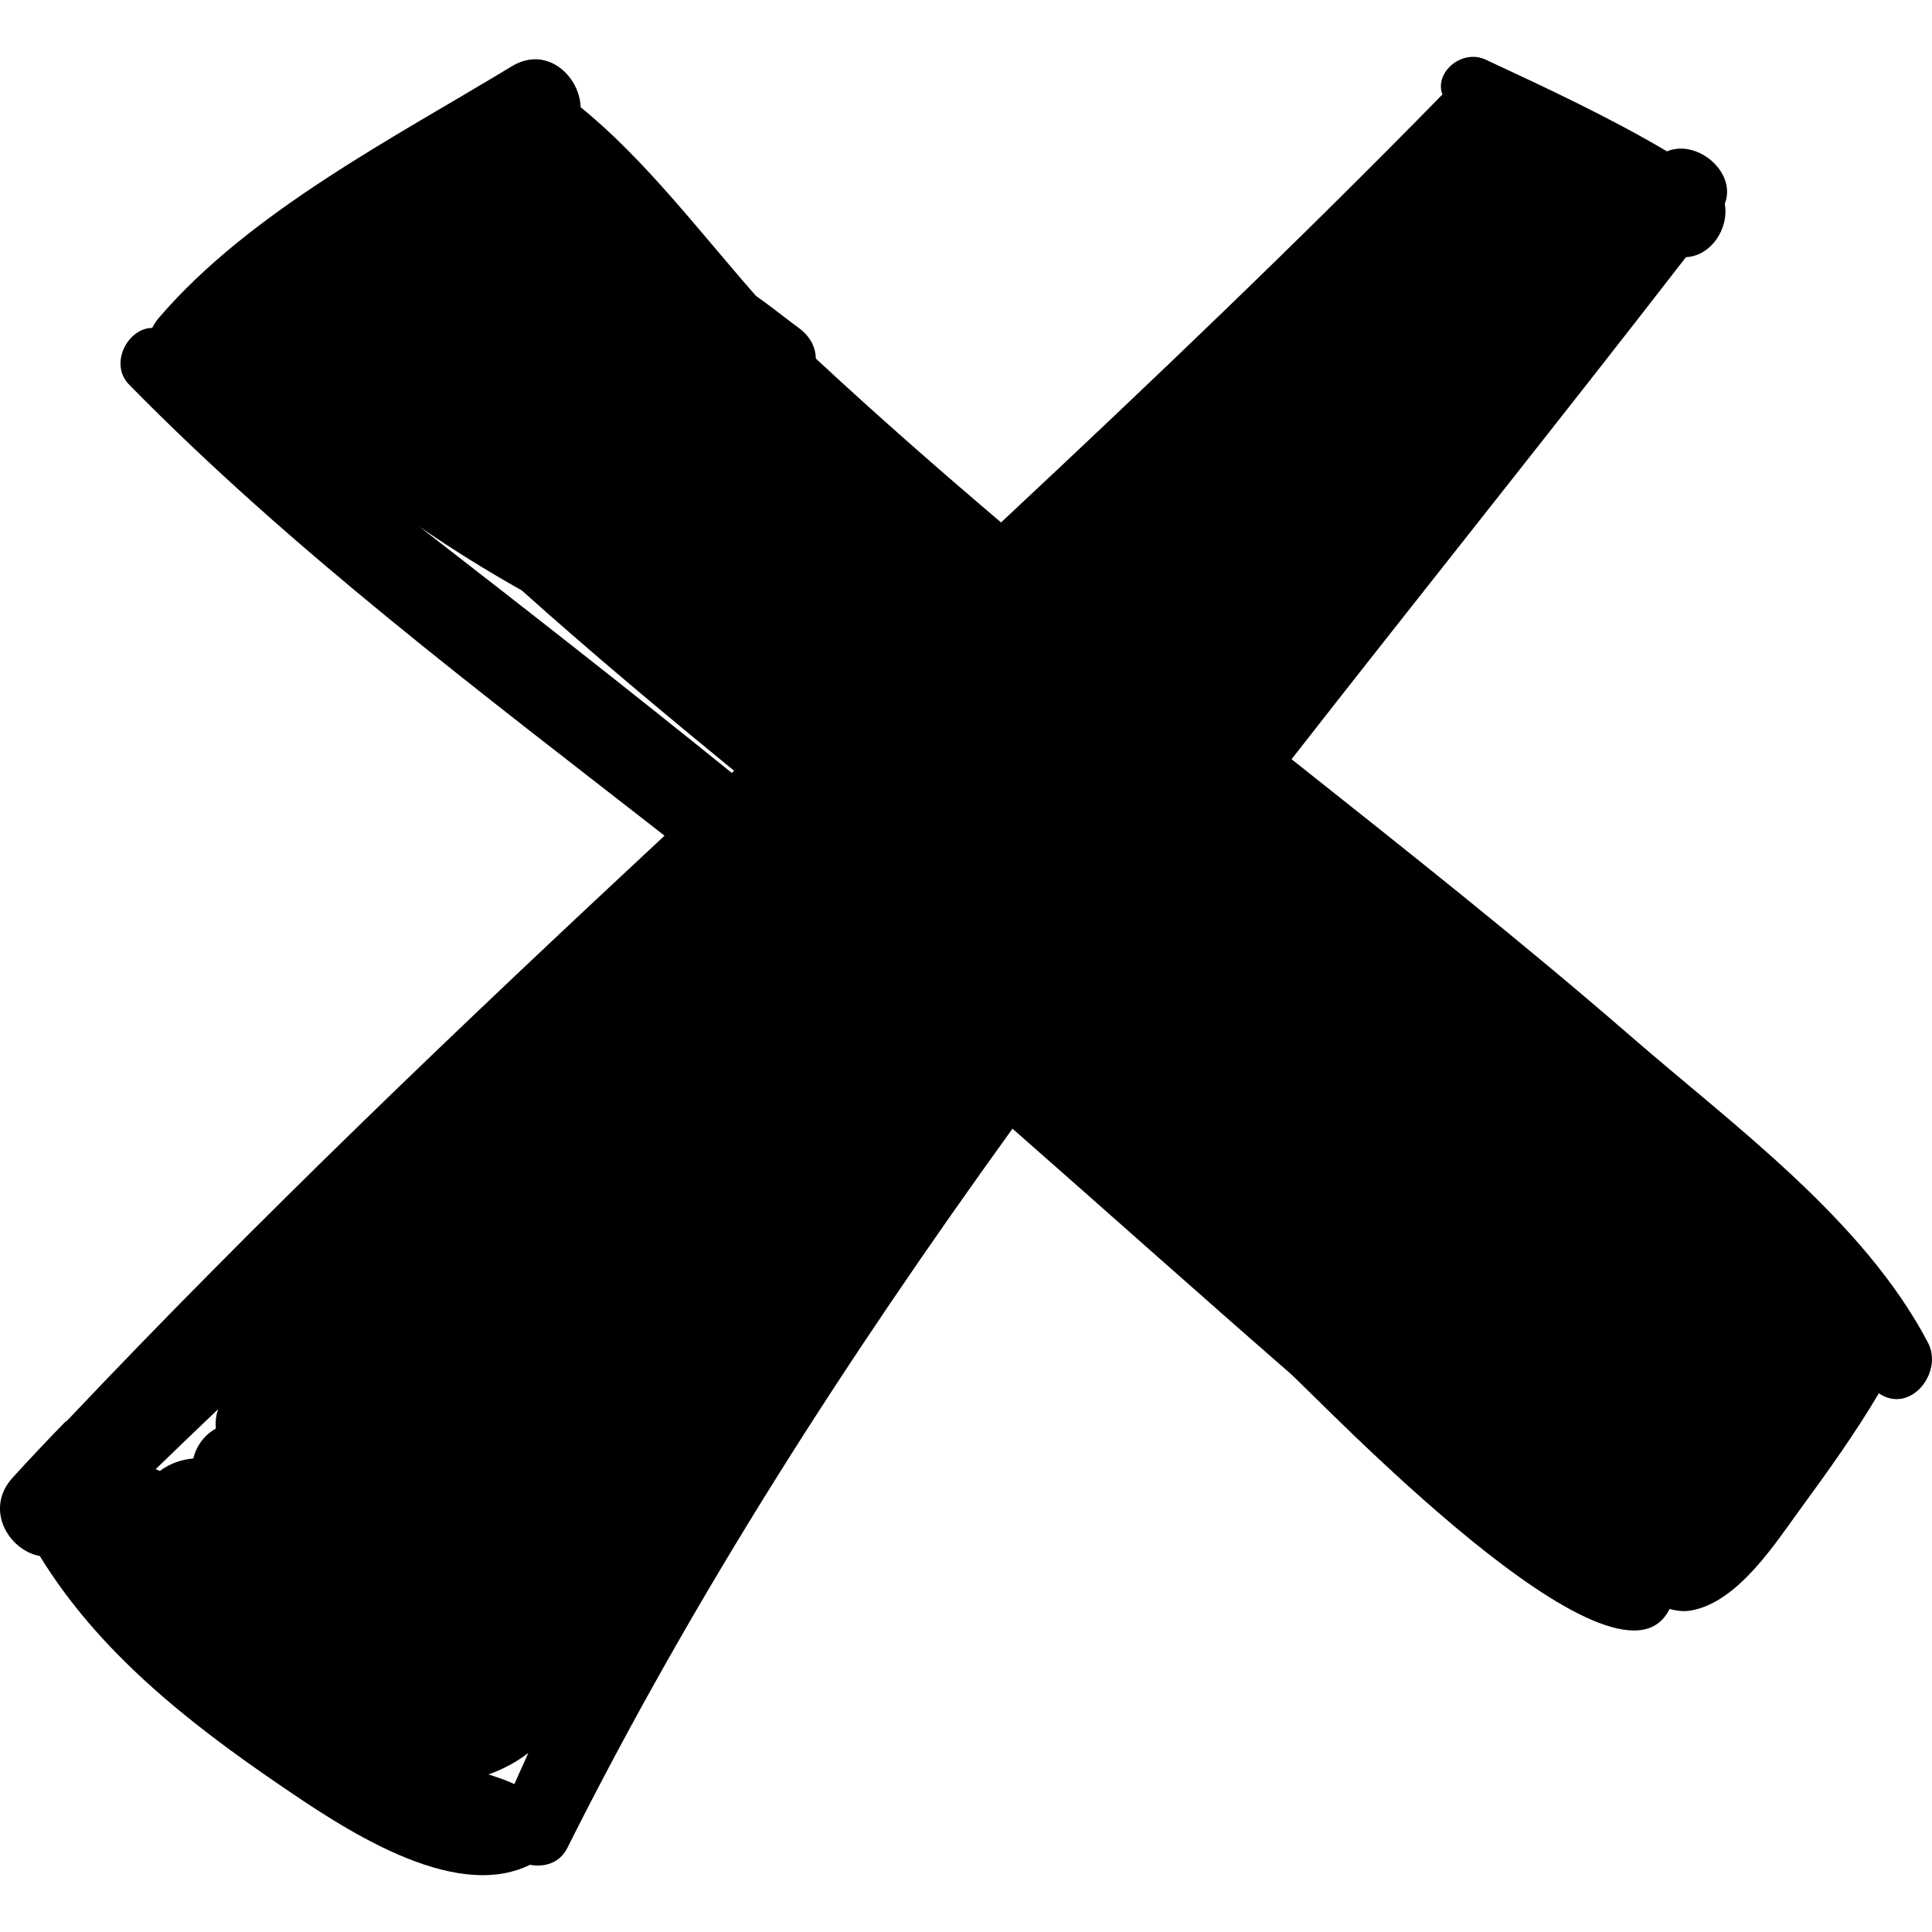
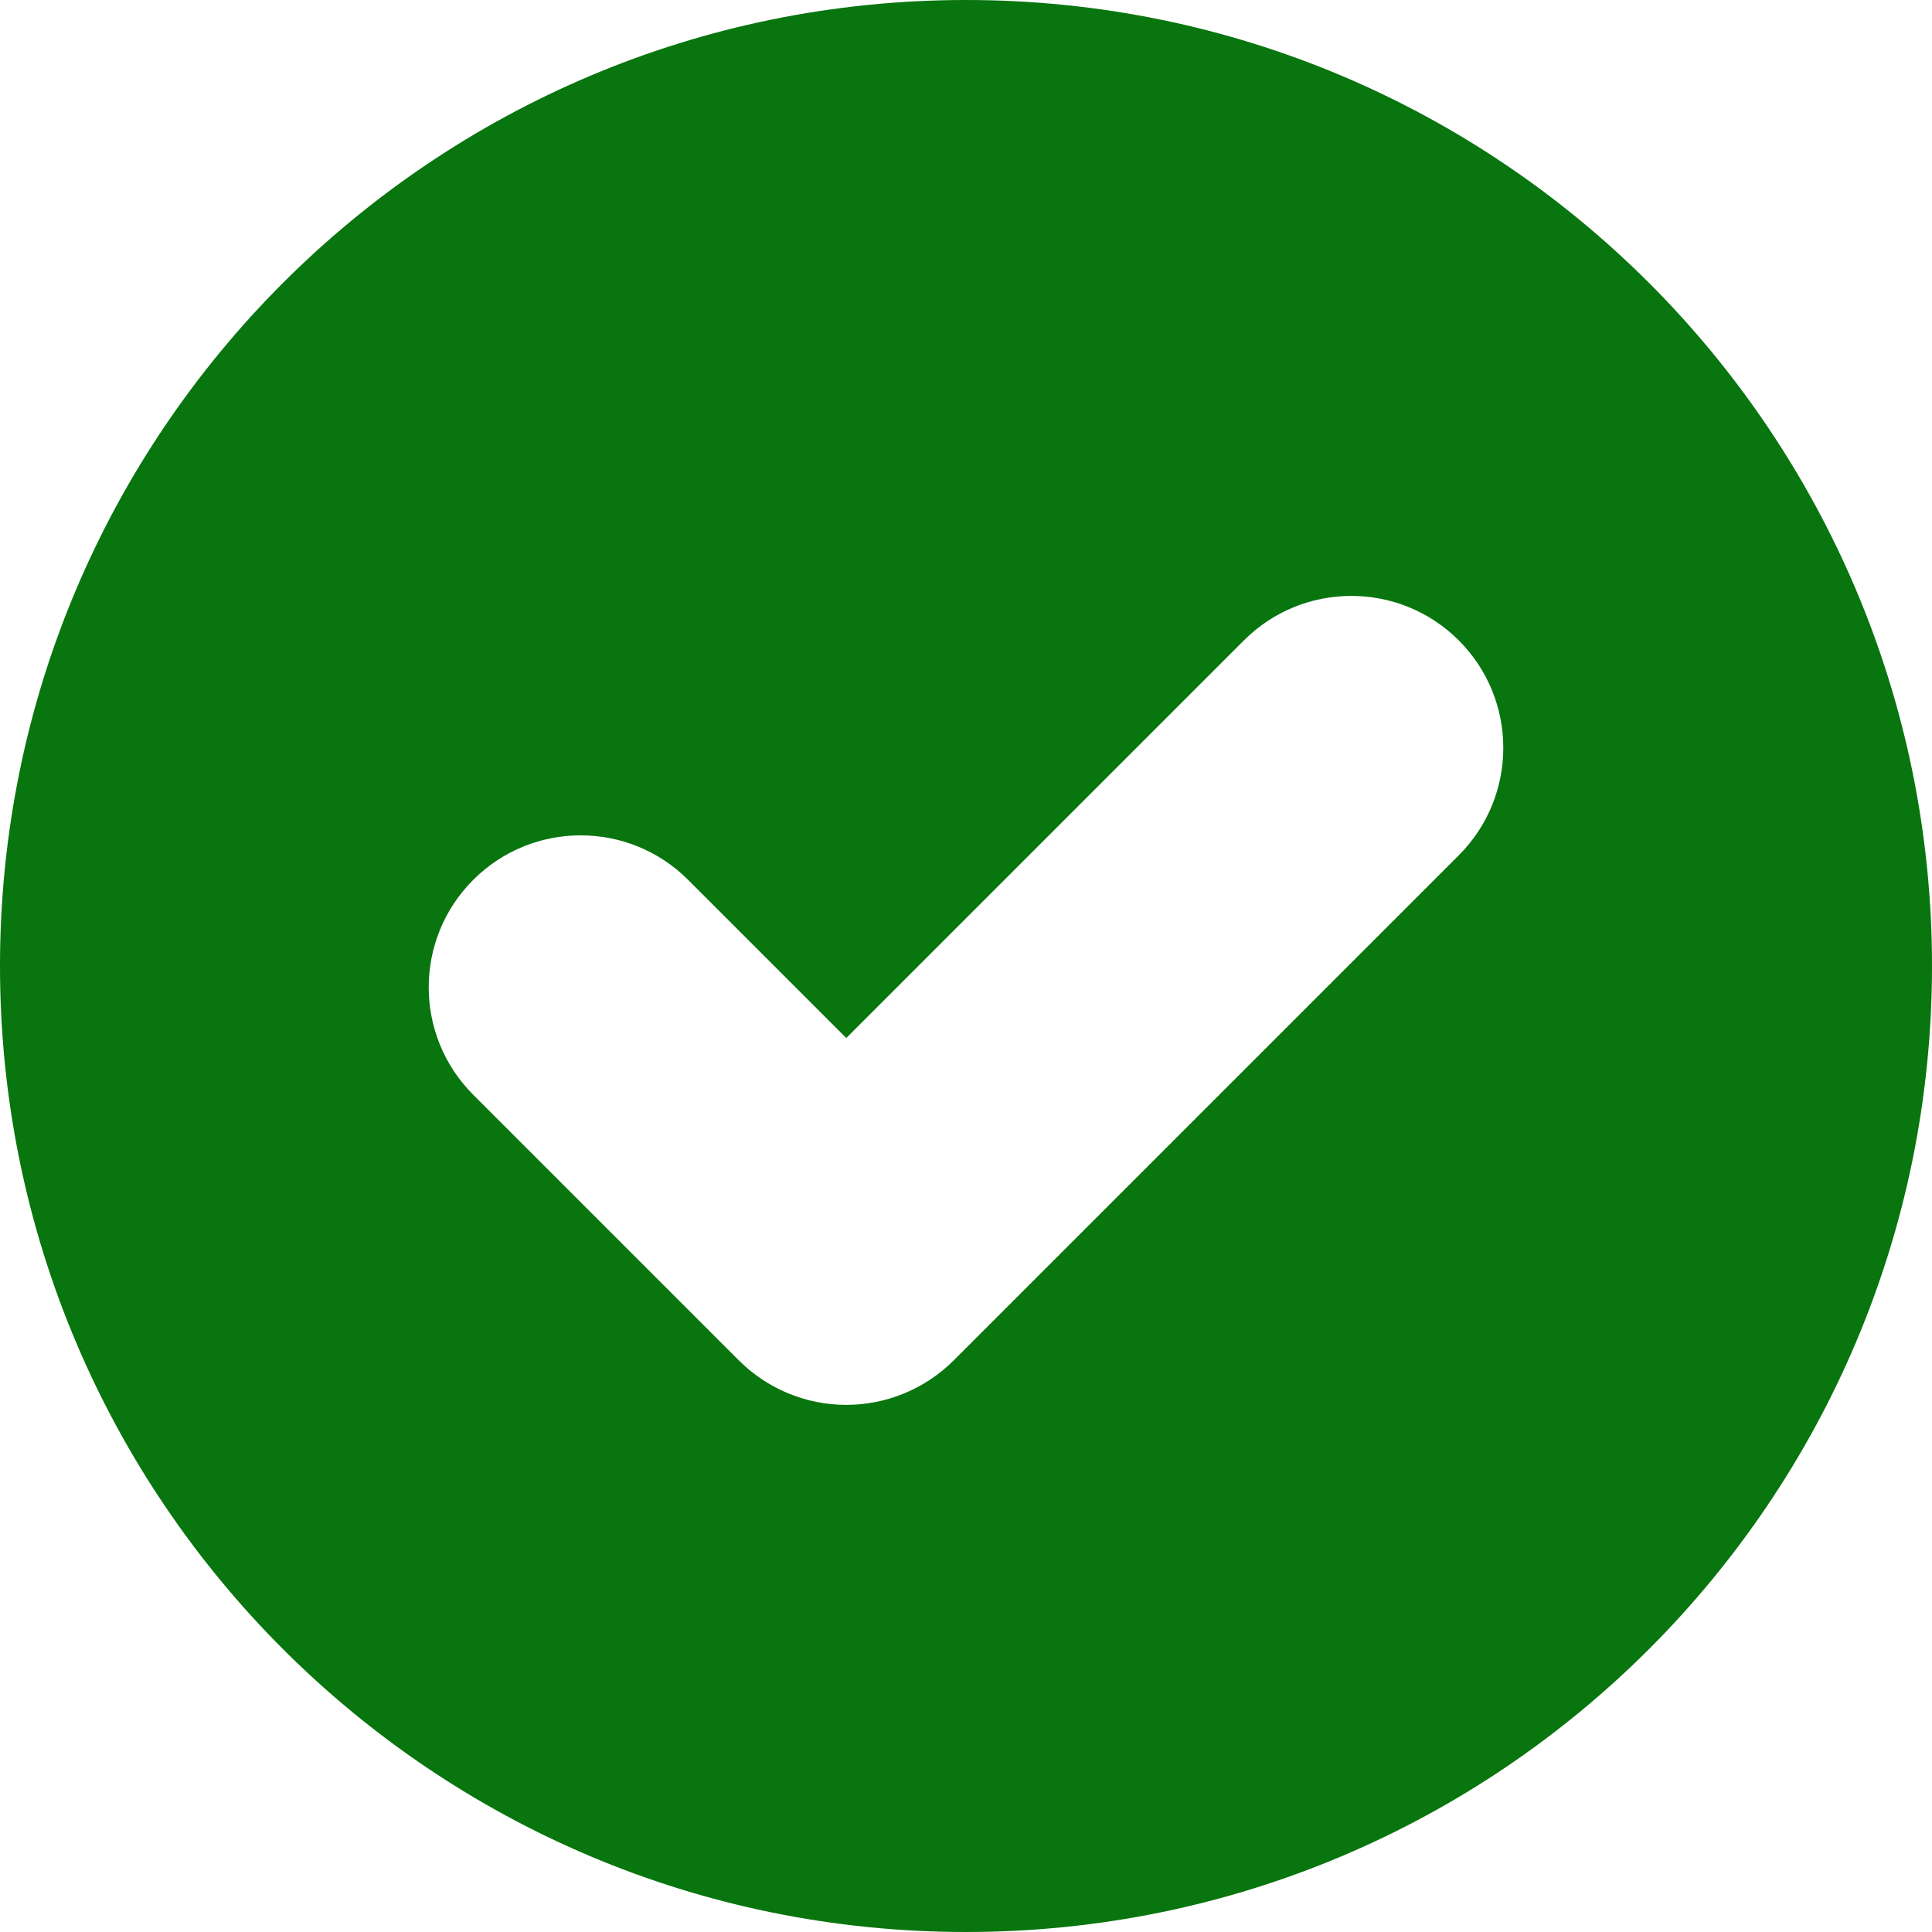
- <svg xmlns="http://www.w3.org/2000/svg" version="1.1" id="Capa_1" x="0px" y="0px" width="191.721px" height="191.72px" viewBox="0 0 191.721 191.72" style="enable-background:new 0 0 191.721 191.72;" xml:space="preserve">
+ <svg xmlns="http://www.w3.org/2000/svg" version="1.1" id="Layer_1" x="0px" y="0px" viewBox="0 0 512 512" style="enable-background:new 0 0 512 512;" xml:space="preserve">
  <g>
-     <path d="M191.328,133.248c-6.39-12.188-19.232-21.508-29.474-30.397c-10.948-9.502-22.332-18.497-33.687-27.513   c12.985-16.615,26.197-33.1,39.136-49.818c2.477-0.111,4.292-2.813,3.856-5.3c1.225-3.119-2.752-6.463-5.736-5.2   c-5.744-3.401-12.061-6.335-17.977-9.095c-2.389-1.115-5.137,1.275-4.309,3.452c-14.211,14.521-28.93,28.564-43.797,42.467   c-6.208-5.272-12.332-10.644-18.3-16.188c-0.028-0.026-0.054-0.056-0.082-0.082c-0.013-1.002-0.447-2.013-1.469-2.859   c-0.295-0.244-0.615-0.452-0.916-0.687l0.01-0.013c-0.038-0.02-0.075-0.044-0.113-0.065c-1.137-0.884-2.283-1.755-3.453-2.59   c-5.625-6.393-11.027-13.564-17.396-18.717c-0.107-3.117-3.365-6.168-6.835-4.063c-11.694,7.096-25.984,14.422-35.003,24.937   c-0.285,0.332-0.502,0.674-0.675,1.023c-2.405,0-4.331,3.555-2.289,5.636c16.229,16.54,34.895,30.518,53.126,44.752   c-20.276,18.875-40.302,37.979-59.288,58.052c-0.08,0.071-0.165,0.098-0.243,0.18c-1.737,1.782-3.445,3.593-5.122,5.431   c-2.882,3.107-0.485,7.23,2.663,7.824c5.768,9.427,14.606,16.436,23.635,22.602c6.122,4.182,17.289,11.836,24.996,8.038   c1.435,0.256,2.953-0.159,3.71-1.67c12.661-25.268,27.836-48.728,44.177-71.383c9.179,8.064,18.289,16.209,27.48,24.216   c2.699,2.351,32.588,33.965,37.721,23.447c0.705,0.192,1.441,0.281,2.169,0.147c4.673-0.851,8.372-6.737,10.926-10.222   c2.64-3.602,5.362-7.41,7.675-11.325C189.584,140.387,192.869,136.188,191.328,133.248z M21.652,139.835   c-0.232,0.629-0.283,1.287-0.24,1.938c-1.146,0.634-1.929,1.723-2.232,2.958c-1.187,0.104-2.329,0.498-3.314,1.236   c-0.14-0.058-0.277-0.118-0.417-0.176C17.506,143.8,19.571,141.813,21.652,139.835z M51.05,177.043   c-0.836-0.394-1.706-0.678-2.581-0.959c1.438-0.5,2.758-1.215,3.959-2.127C51.977,174.988,51.492,176.008,51.05,177.043z    M72.621,76.7c-10.23-8.269-20.595-16.375-30.994-24.432c3.282,2.261,6.666,4.363,10.146,6.318   c6.855,6.141,13.933,12.056,21.077,17.901C72.772,76.559,72.696,76.63,72.621,76.7z" />
+     <g>
+       <path style="fill:#08750e;" d="M256,0C114.615,0,0,114.615,0,256s114.615,256,256,256s256-114.615,256-256S397.385,0,256,0z M386.594,226.664    L252.747,360.511c-7.551,7.551-17.795,11.794-28.475,11.794s-20.923-4.243-28.475-11.795l-70.388-70.389    c-15.726-15.726-15.726-41.223,0.001-56.95c15.727-15.725,41.224-15.726,56.95,0.001l41.913,41.915l105.371-105.371    c15.727-15.726,41.223-15.726,56.951,0.001C402.319,185.44,402.319,210.938,386.594,226.664z" />
+     </g>
  </g>
  <g>
</g>
  <g>
</g>
  <g>
</g>
  <g>
</g>
  <g>
</g>
  <g>
</g>
  <g>
</g>
  <g>
</g>
  <g>
</g>
  <g>
</g>
  <g>
</g>
  <g>
</g>
  <g>
</g>
  <g>
</g>
  <g>
</g>
</svg>
